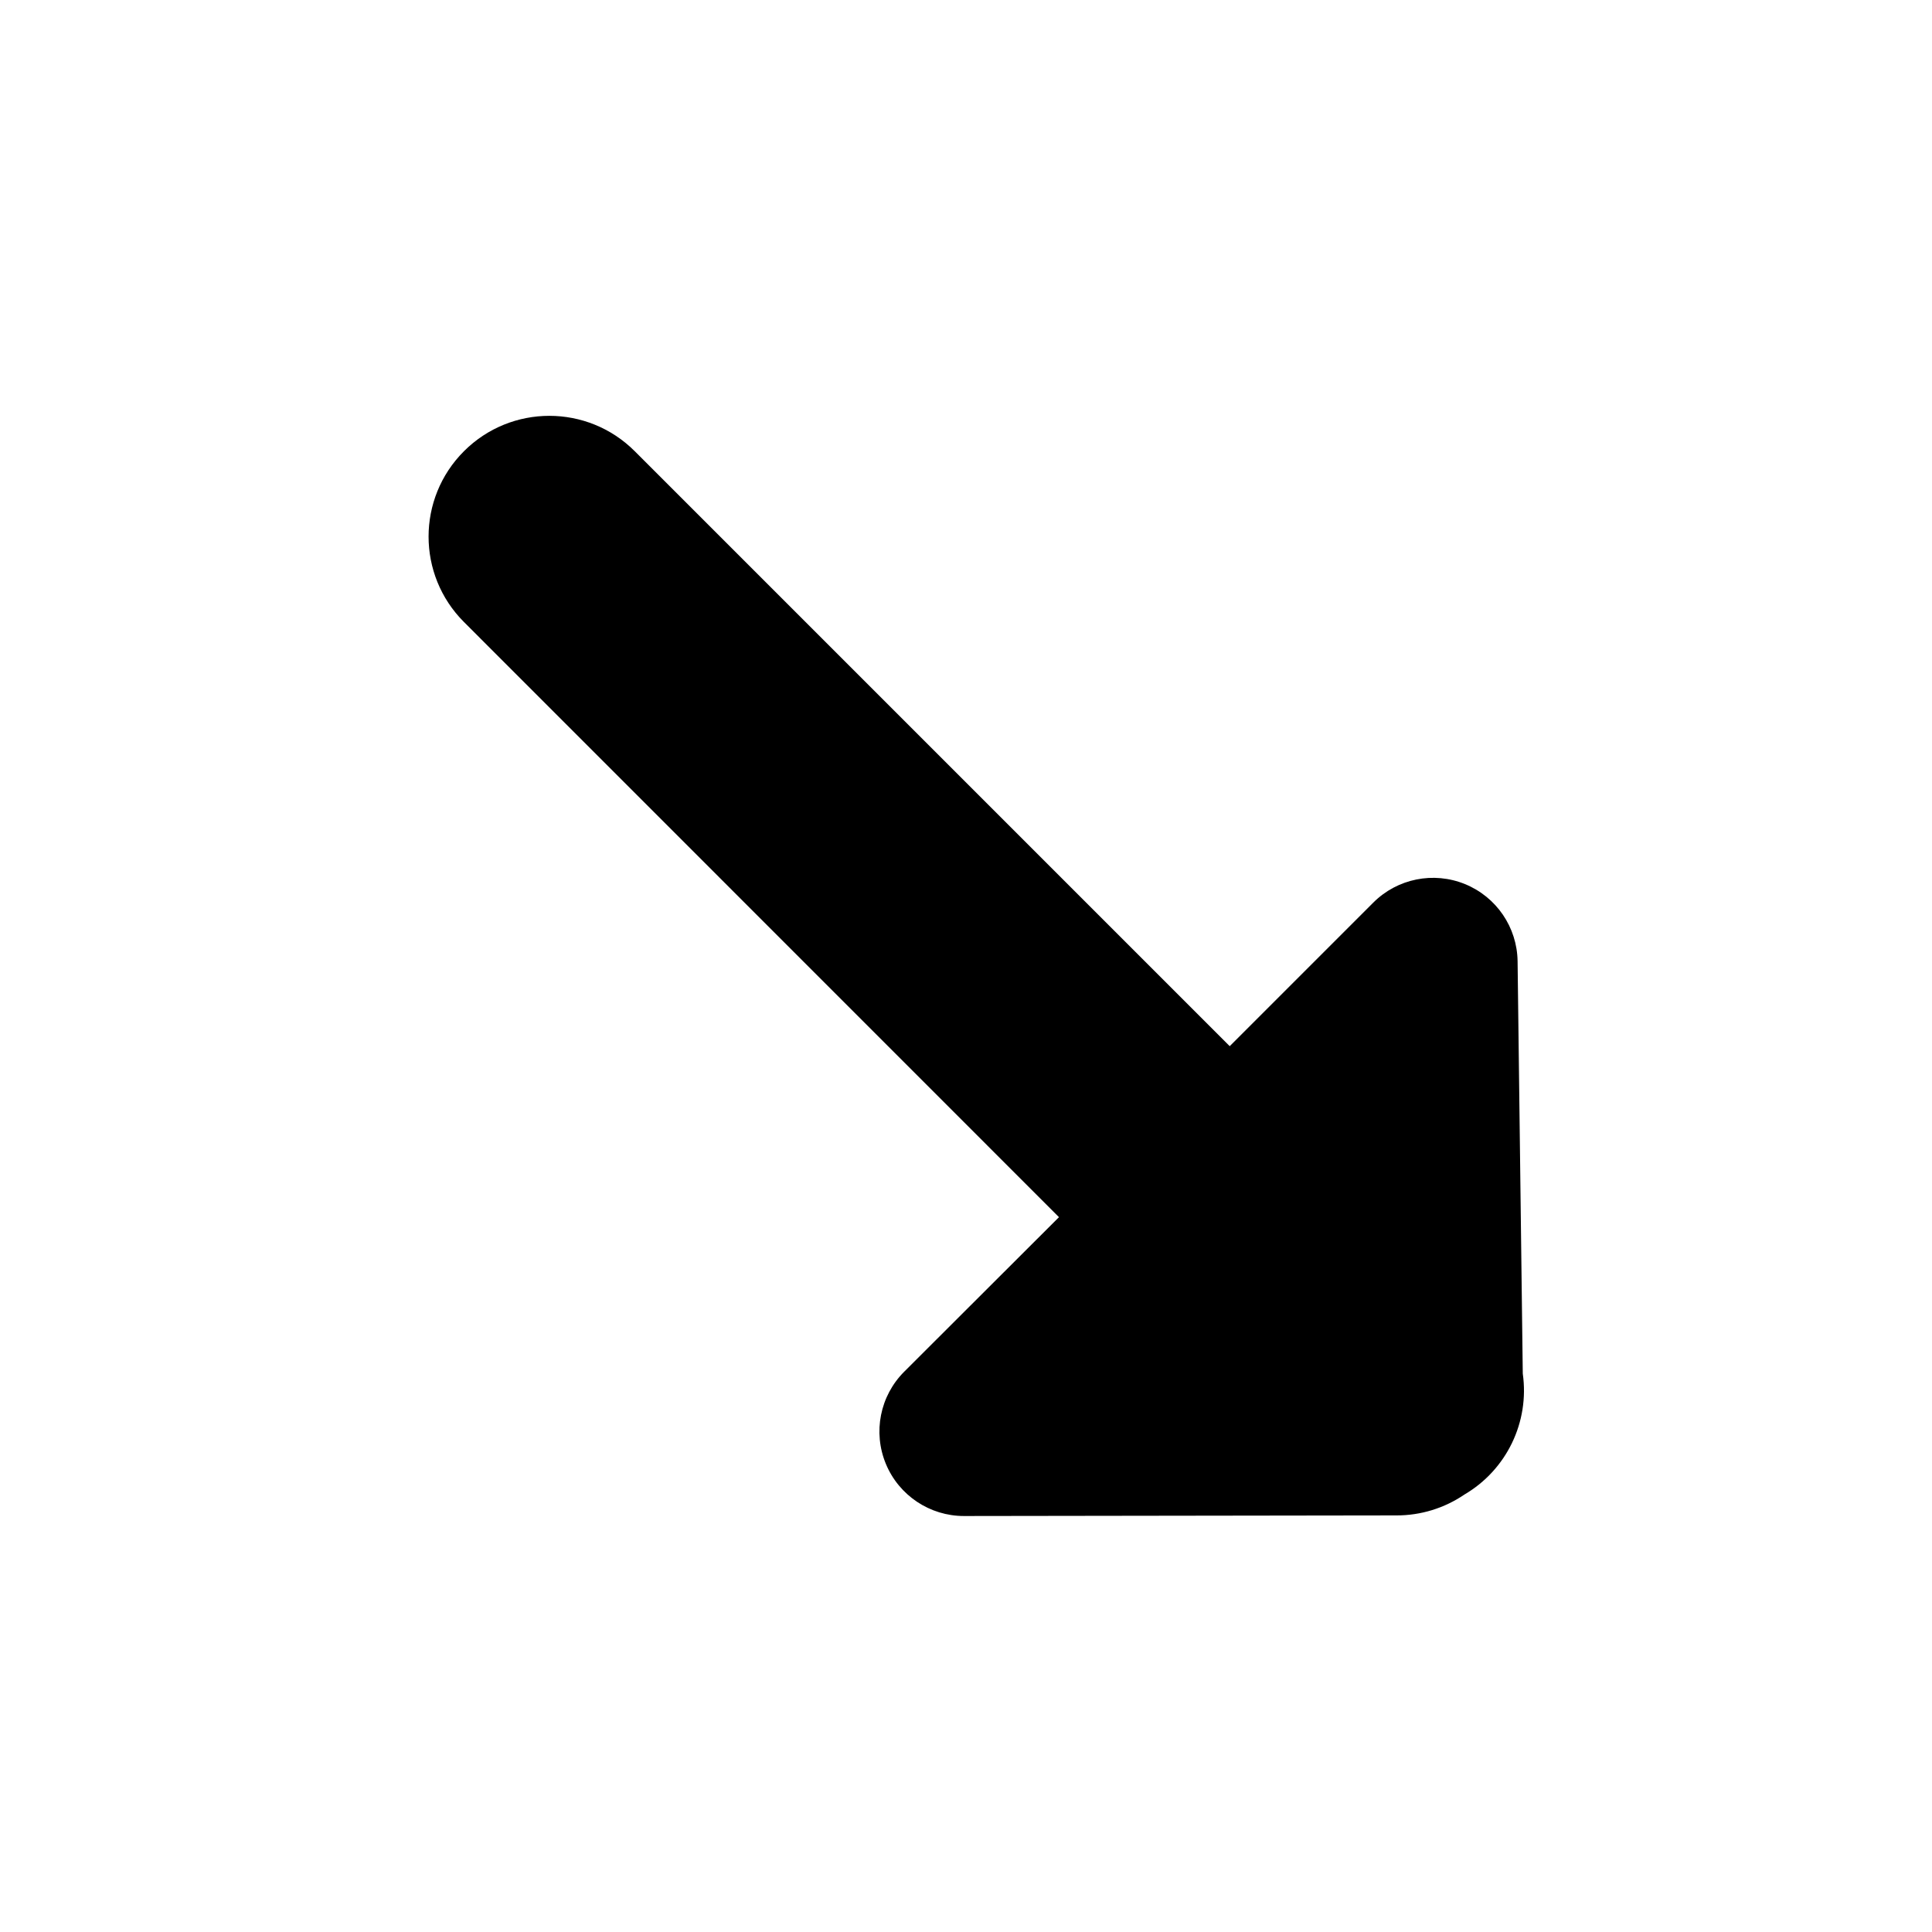
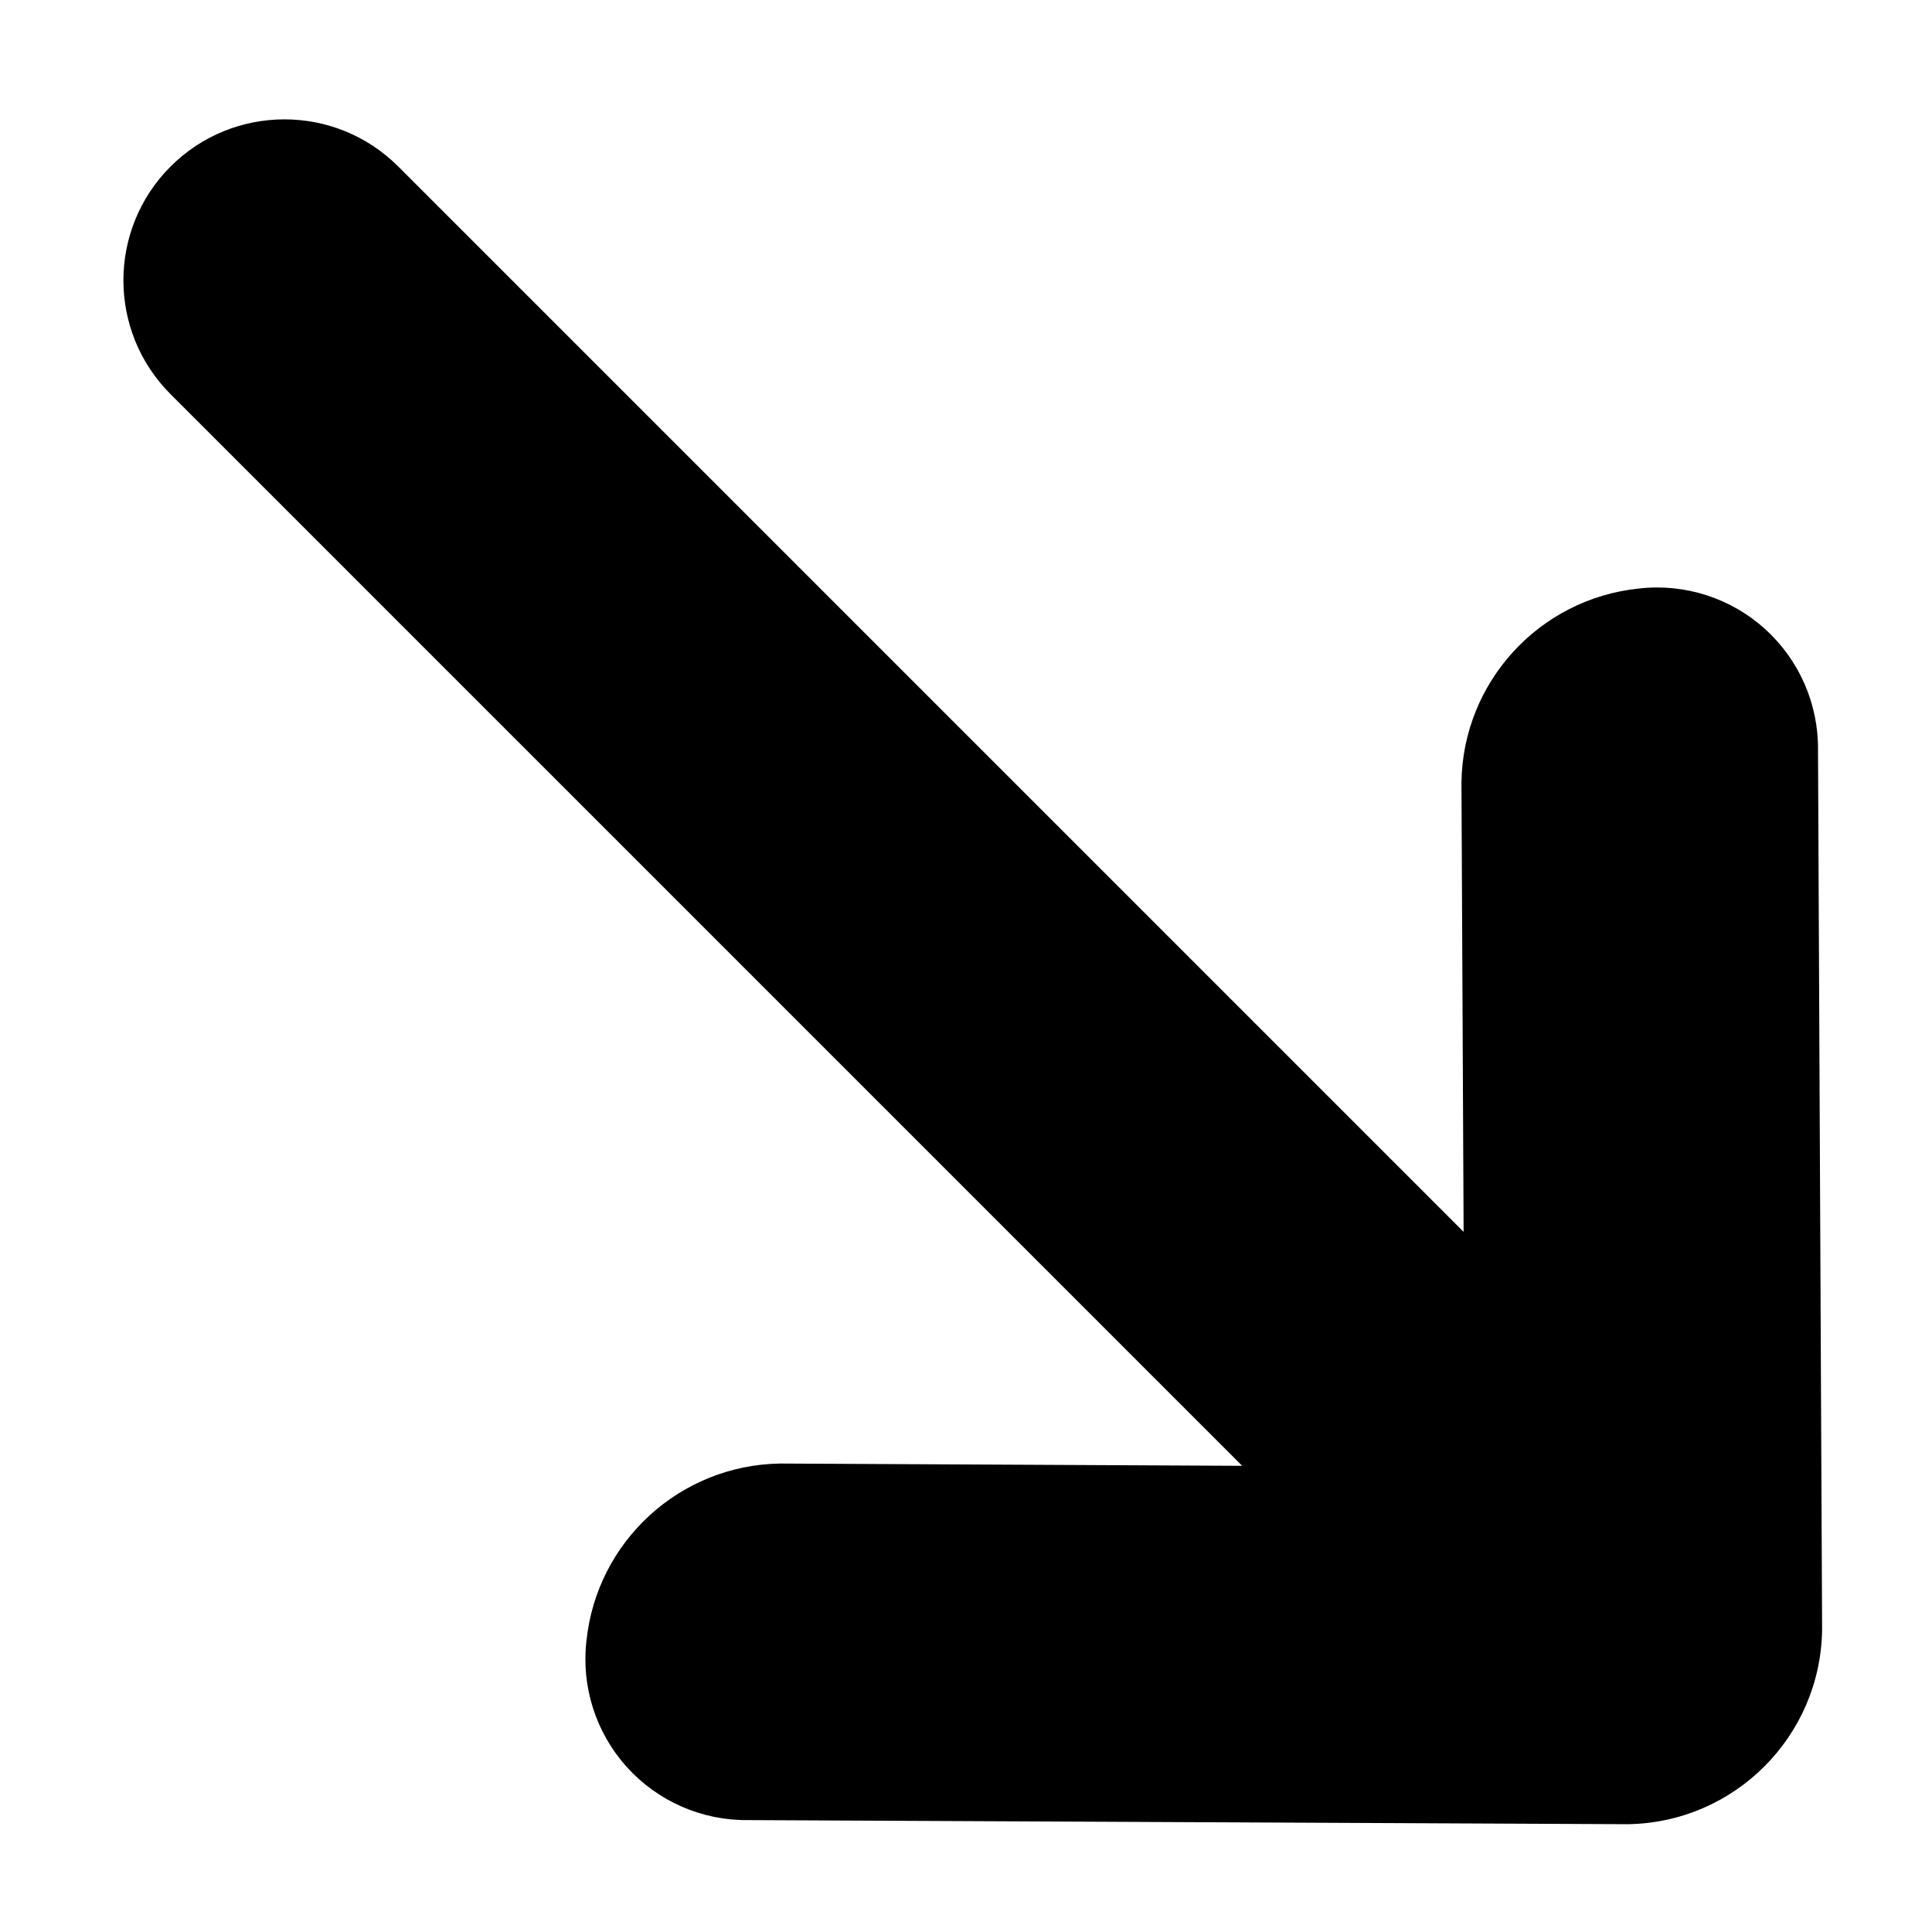
- <svg xmlns="http://www.w3.org/2000/svg" viewBox="0 0 16 16">
-   <g id="small-arrow-down-right">
-     <g id="arrow-down-right">
-       <path id="base-1" d="M8.77 10.08L3.842 5.151a1 1 0 0 1 1.415-1.414l4.927 4.927 1.19-1.19a.7.7 0 0 1 1.194.487l.043 3.415a.998.998 0 0 1-.483 1.001.995.995 0 0 1-.563.173l-3.581.005a.7.7 0 0 1-.496-1.195l1.282-1.28z" />
+ <svg xmlns="http://www.w3.org/2000/svg" viewBox="0 0 12 12">
+   <g id="small-arrow-down-right" transform="translate(-2 -2)">
+     <g id="arrow-down-right" transform="translate(-1 -1)">
+       <path id="base-1" d="M9.854 2.347L13.7 6.229a.999.999 0 0 1-.078 1.496 1.228 1.228 0 0 1-1.63-.072L9.973 5.614v9.413a1 1 0 1 1-2 0V5.669L6.008 7.653a1.228 1.228 0 0 1-1.63.072.999.999 0 0 1-.078-1.496l3.846-3.882a1.225 1.225 0 0 1 1.708 0z" transform="rotate(135 9 9.013)" />
    </g>
  </g>
</svg>
